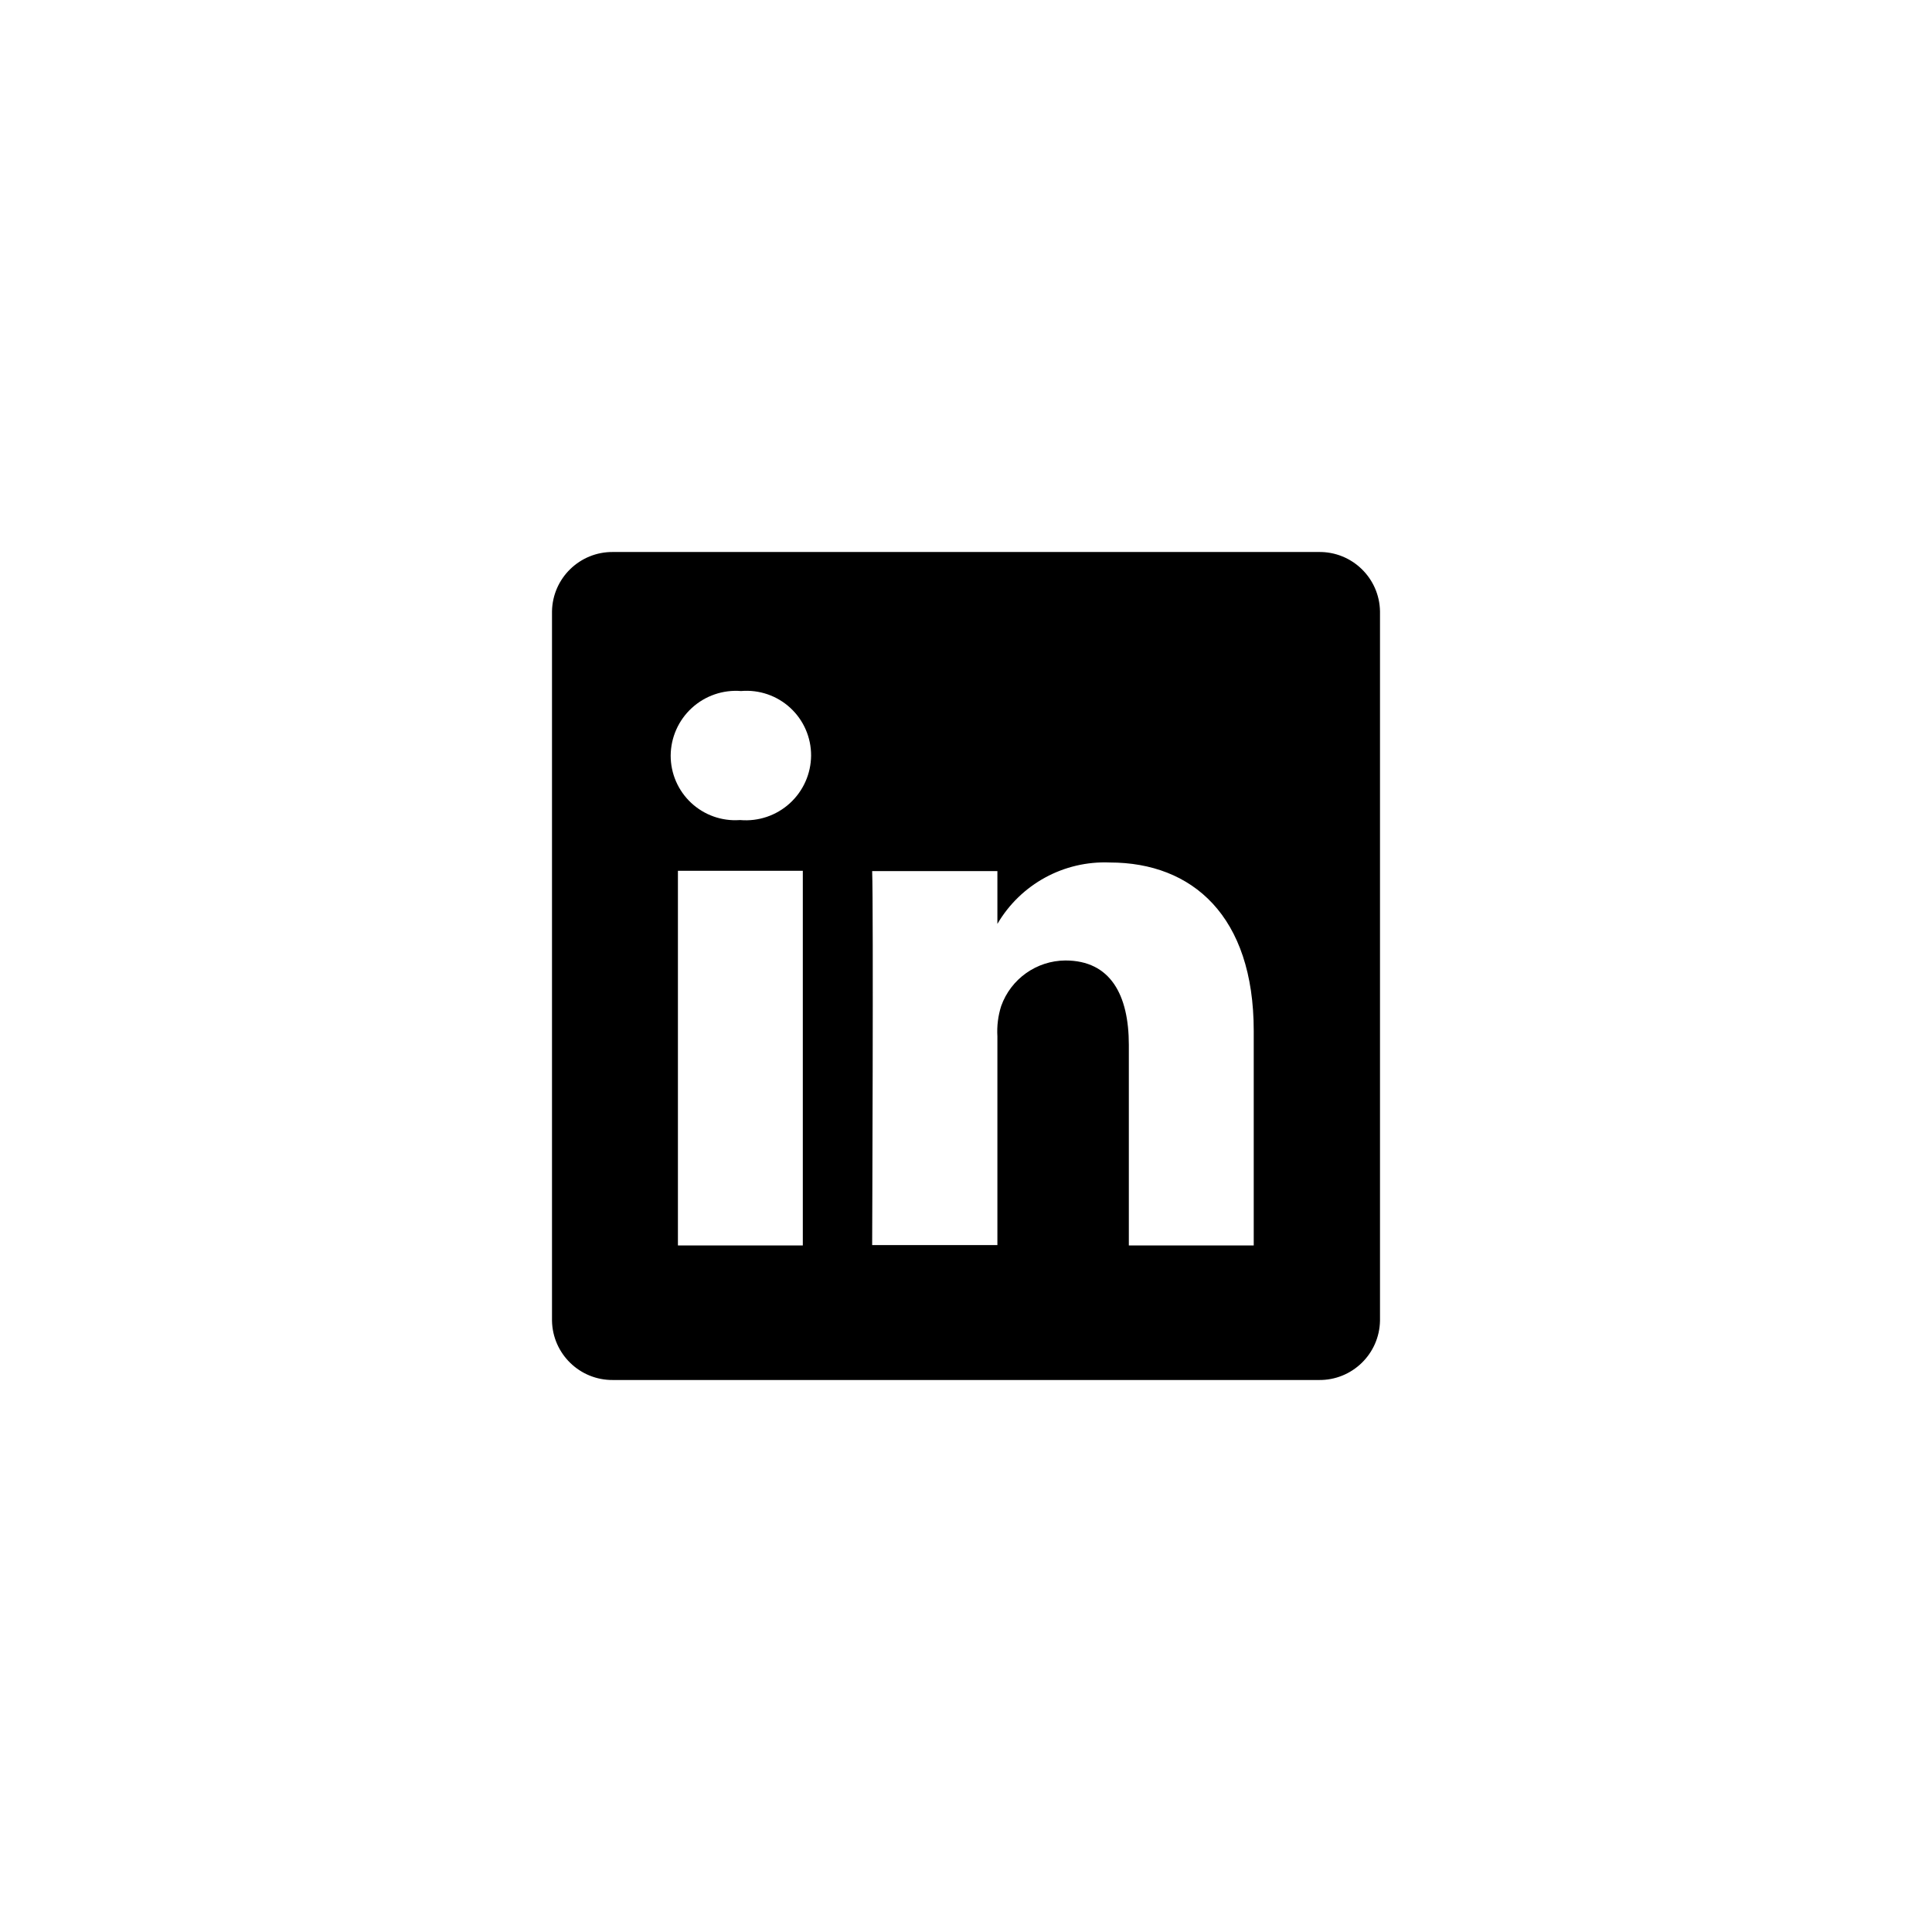
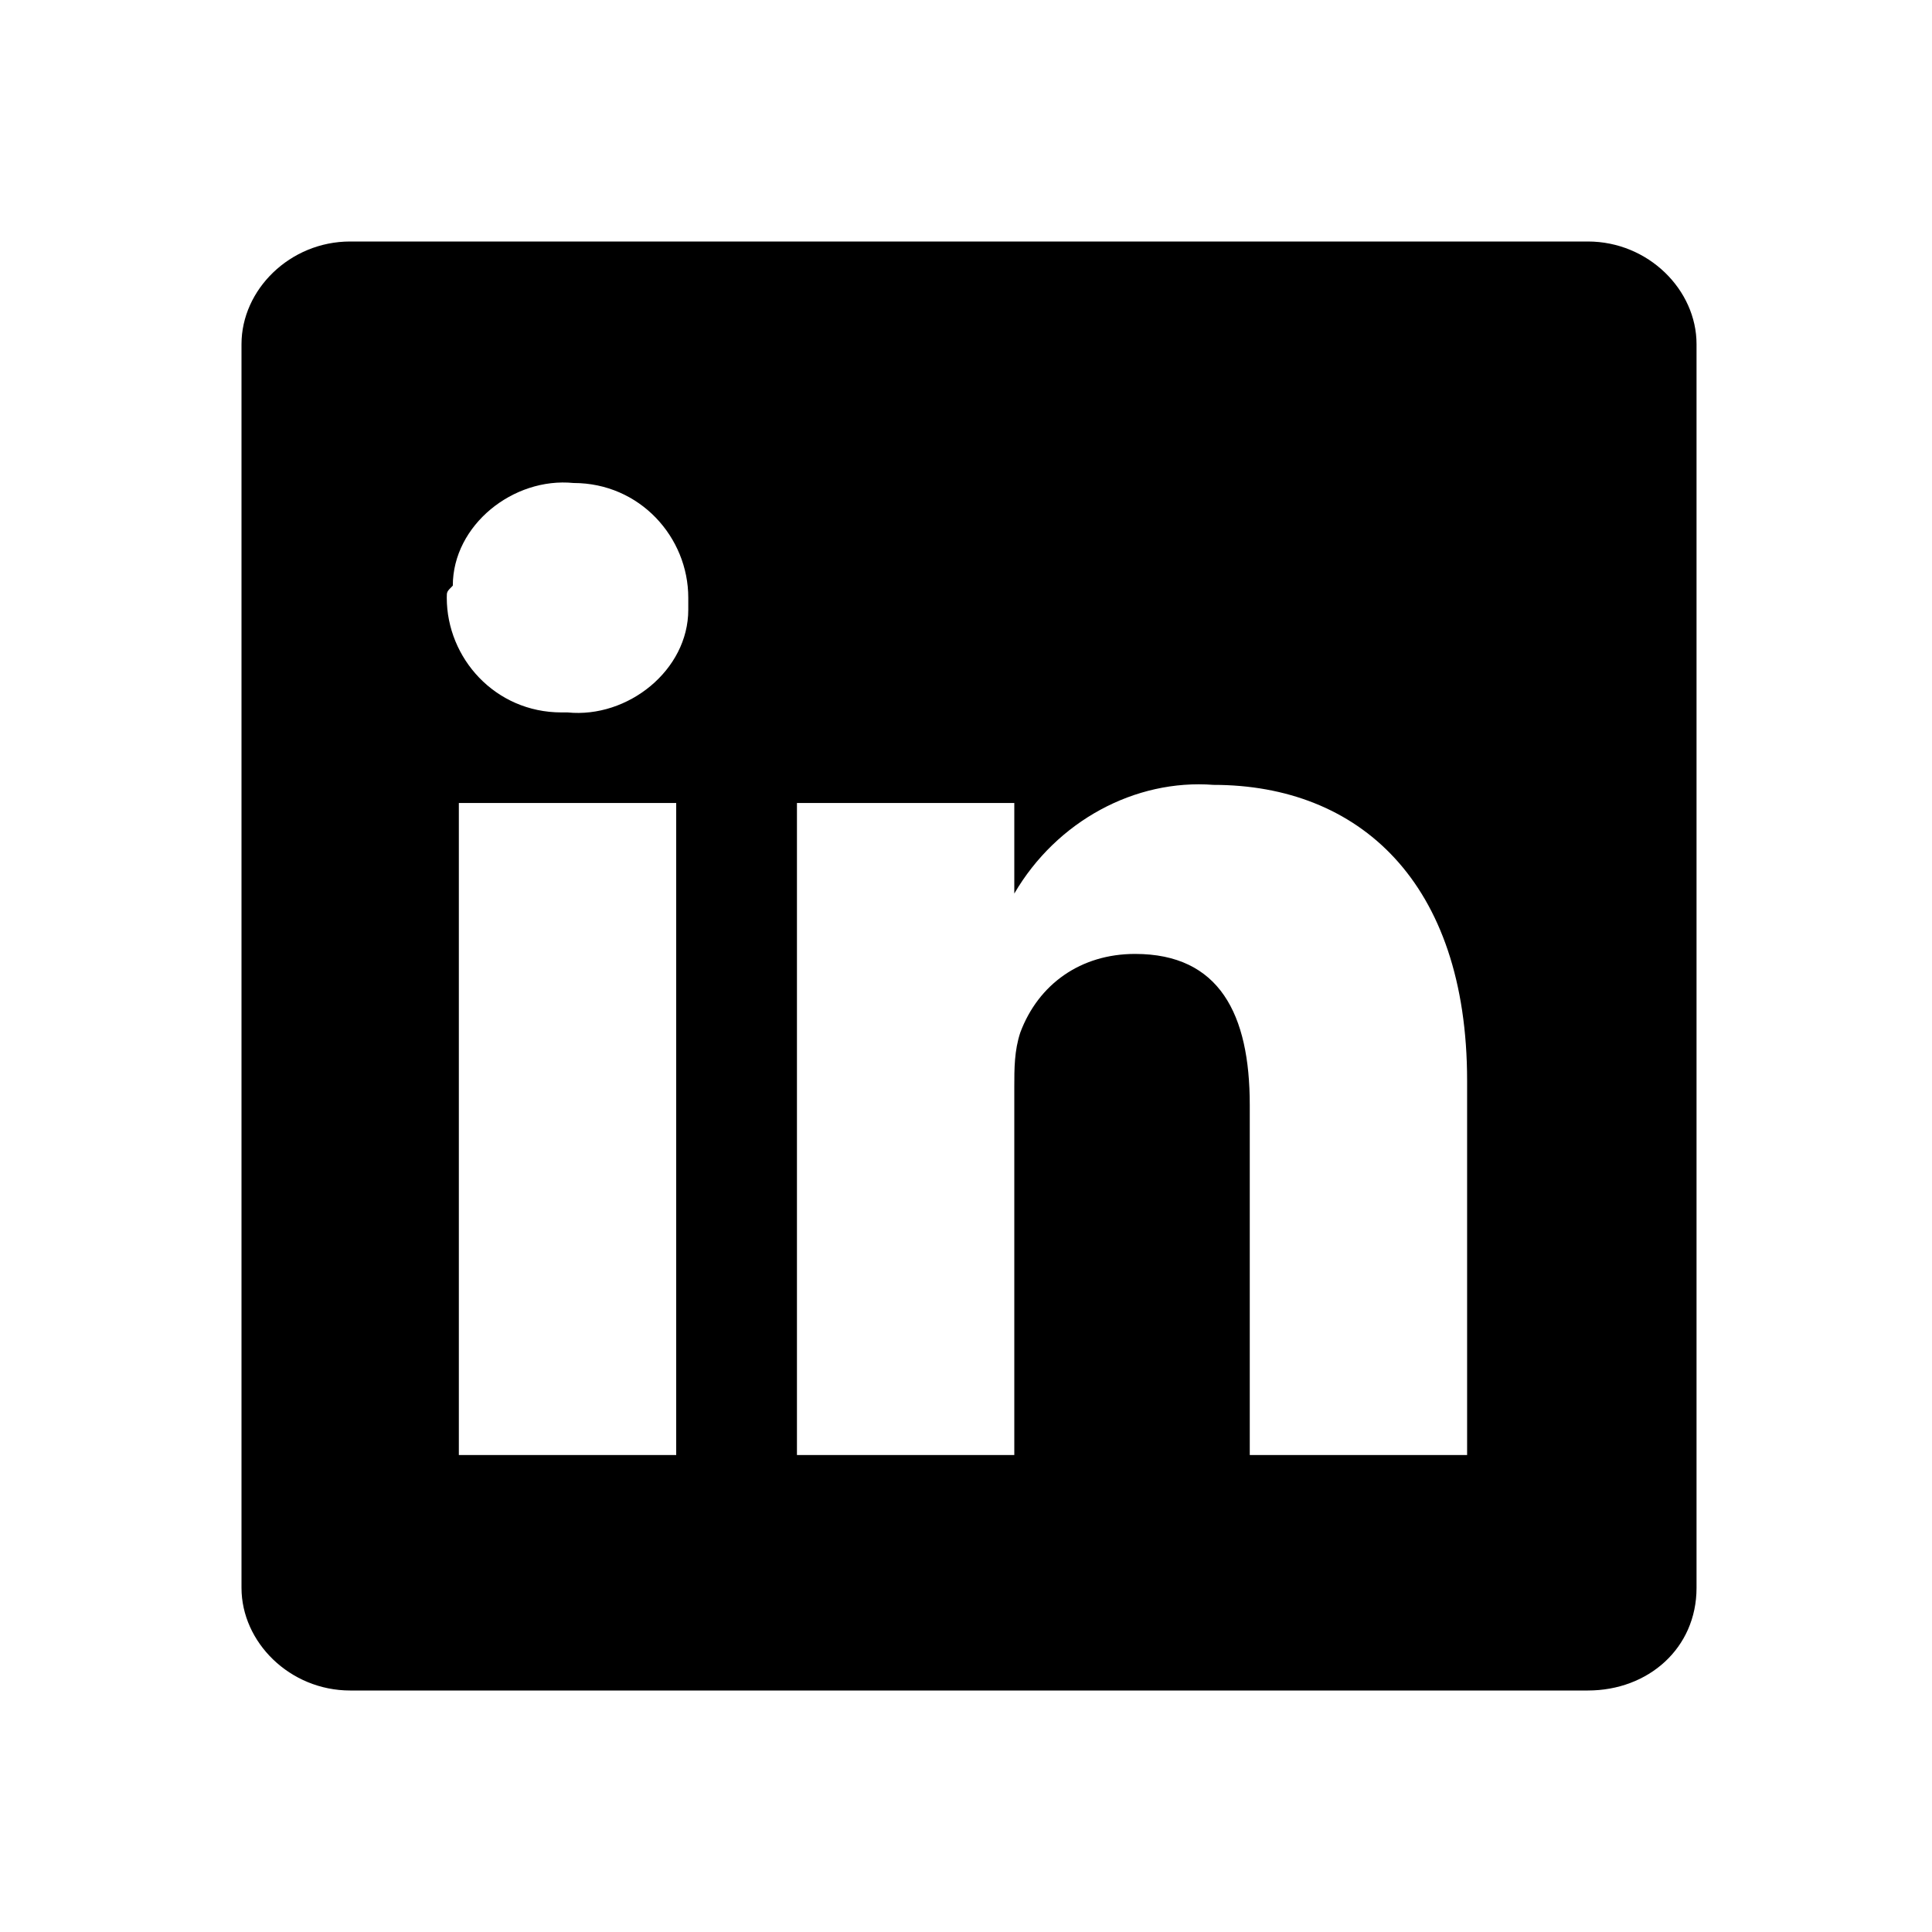
- <svg xmlns="http://www.w3.org/2000/svg" viewBox="0 0 56 56">
-   <defs>
-     <clipPath id="a">
-       <path fill="none" d="M0 0h56v56H0z" />
-     </clipPath>
-   </defs>
-   <g data-name="icon/instagram" clip-path="url(#a)">
-     <path data-name="Pfad 23755" d="M0 0h56v56H0z" fill="rgba(255,255,255,0)" />
-     <path data-name="Pfad 23756" d="M17.77 40A1.75 1.75 0 0 1 16 38.28V17.72A1.75 1.75 0 0 1 17.77 16h20.45A1.75 1.75 0 0 1 40 17.72v20.56A1.75 1.75 0 0 1 38.22 40zm14.95-9.7v5.8h3.62v-6.22c0-3.33-1.78-4.88-4.17-4.88a3.6 3.6 0 0 0-3.26 1.78v-1.53h-3.63c.04 1.02 0 10.84 0 10.84h3.63v-6.05a2.42 2.42 0 0 1 .11-.88 1.99 1.99 0 0 1 1.86-1.32c1.31 0 1.84 1 1.84 2.45zm-13.07 5.8h3.62V25.24h-3.62zm-.21-14.2a1.87 1.87 0 0 0 2 1.87h.02a1.89 1.89 0 0 0 2.05-1.87 1.87 1.87 0 0 0-2.03-1.87 1.89 1.89 0 0 0-2.04 1.87z" />
-   </g>
+ <svg xmlns="http://www.w3.org/2000/svg" version="1.1" id="icon_Linkedin" x="0px" y="0px" viewBox="0 0 32 32" style="enable-background:new 0 0 32 32;" xml:space="preserve">
+   <style type="text/css">
+ 	.st0{fill:none;}
+ </style>
+   <path id="Pfad_23755" class="st0" d="M0,0h32v32H0V0z" />
+   <path id="Pfad_23756" d="M5.8,28c-1,0-1.8-0.8-1.8-1.7V5.7C4,4.8,4.8,4,5.8,4h0h20.5c1,0,1.8,0.8,1.8,1.7c0,0,0,0,0,0v20.6  c0,1-0.8,1.7-1.8,1.7H5.8z M20.7,18.3v5.8h3.6v-6.2c0-3.3-1.8-4.9-4.2-4.9c-1.3-0.1-2.6,0.6-3.3,1.8v-1.5h-3.6c0,1,0,10.8,0,10.8  h3.6V18c0-0.3,0-0.6,0.1-0.9c0.3-0.8,1-1.3,1.9-1.3C20.2,15.8,20.7,16.8,20.7,18.3L20.7,18.3z M7.6,24.1h3.6V13.3H7.6V24.1z   M7.4,9.9c0,1,0.8,1.9,1.9,1.9c0,0,0.1,0,0.1,0h0c1,0.1,2-0.7,2-1.7c0-0.1,0-0.1,0-0.2c0-1-0.8-1.9-1.9-1.9C9.6,8,9.5,8,9.5,8  c-1-0.1-2,0.7-2,1.7C7.4,9.8,7.4,9.8,7.4,9.9L7.4,9.9z" />
</svg>
